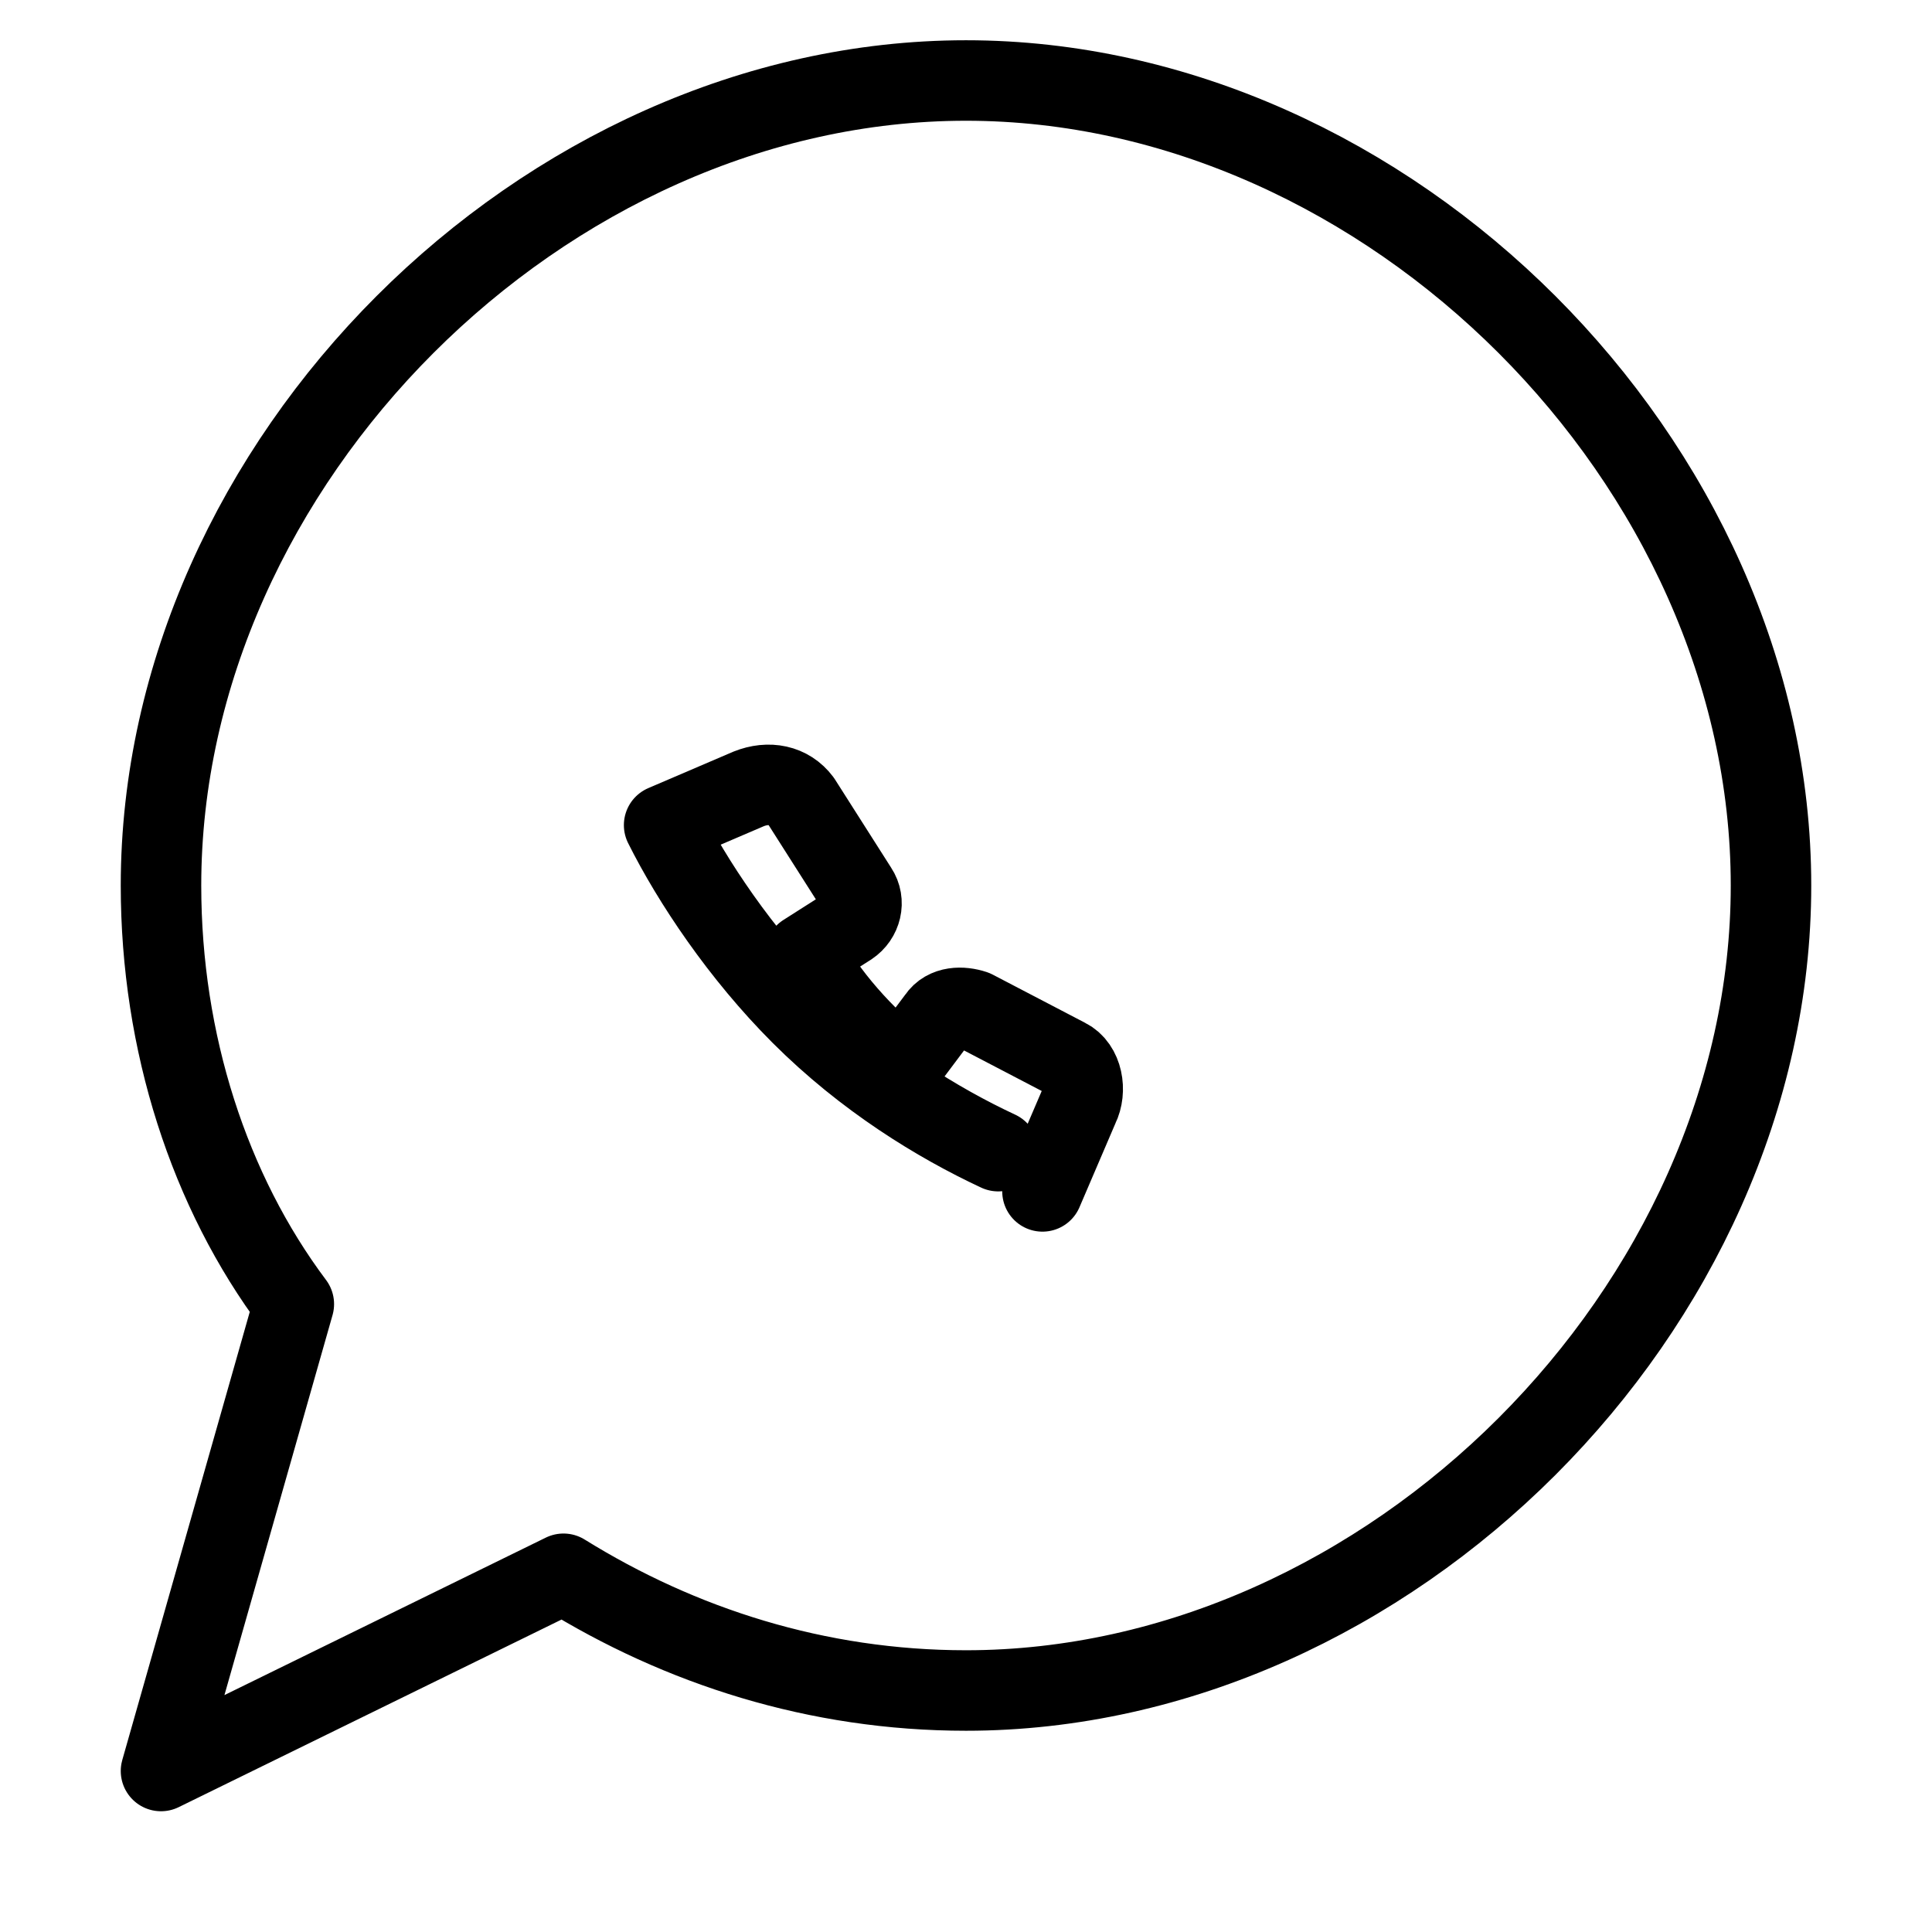
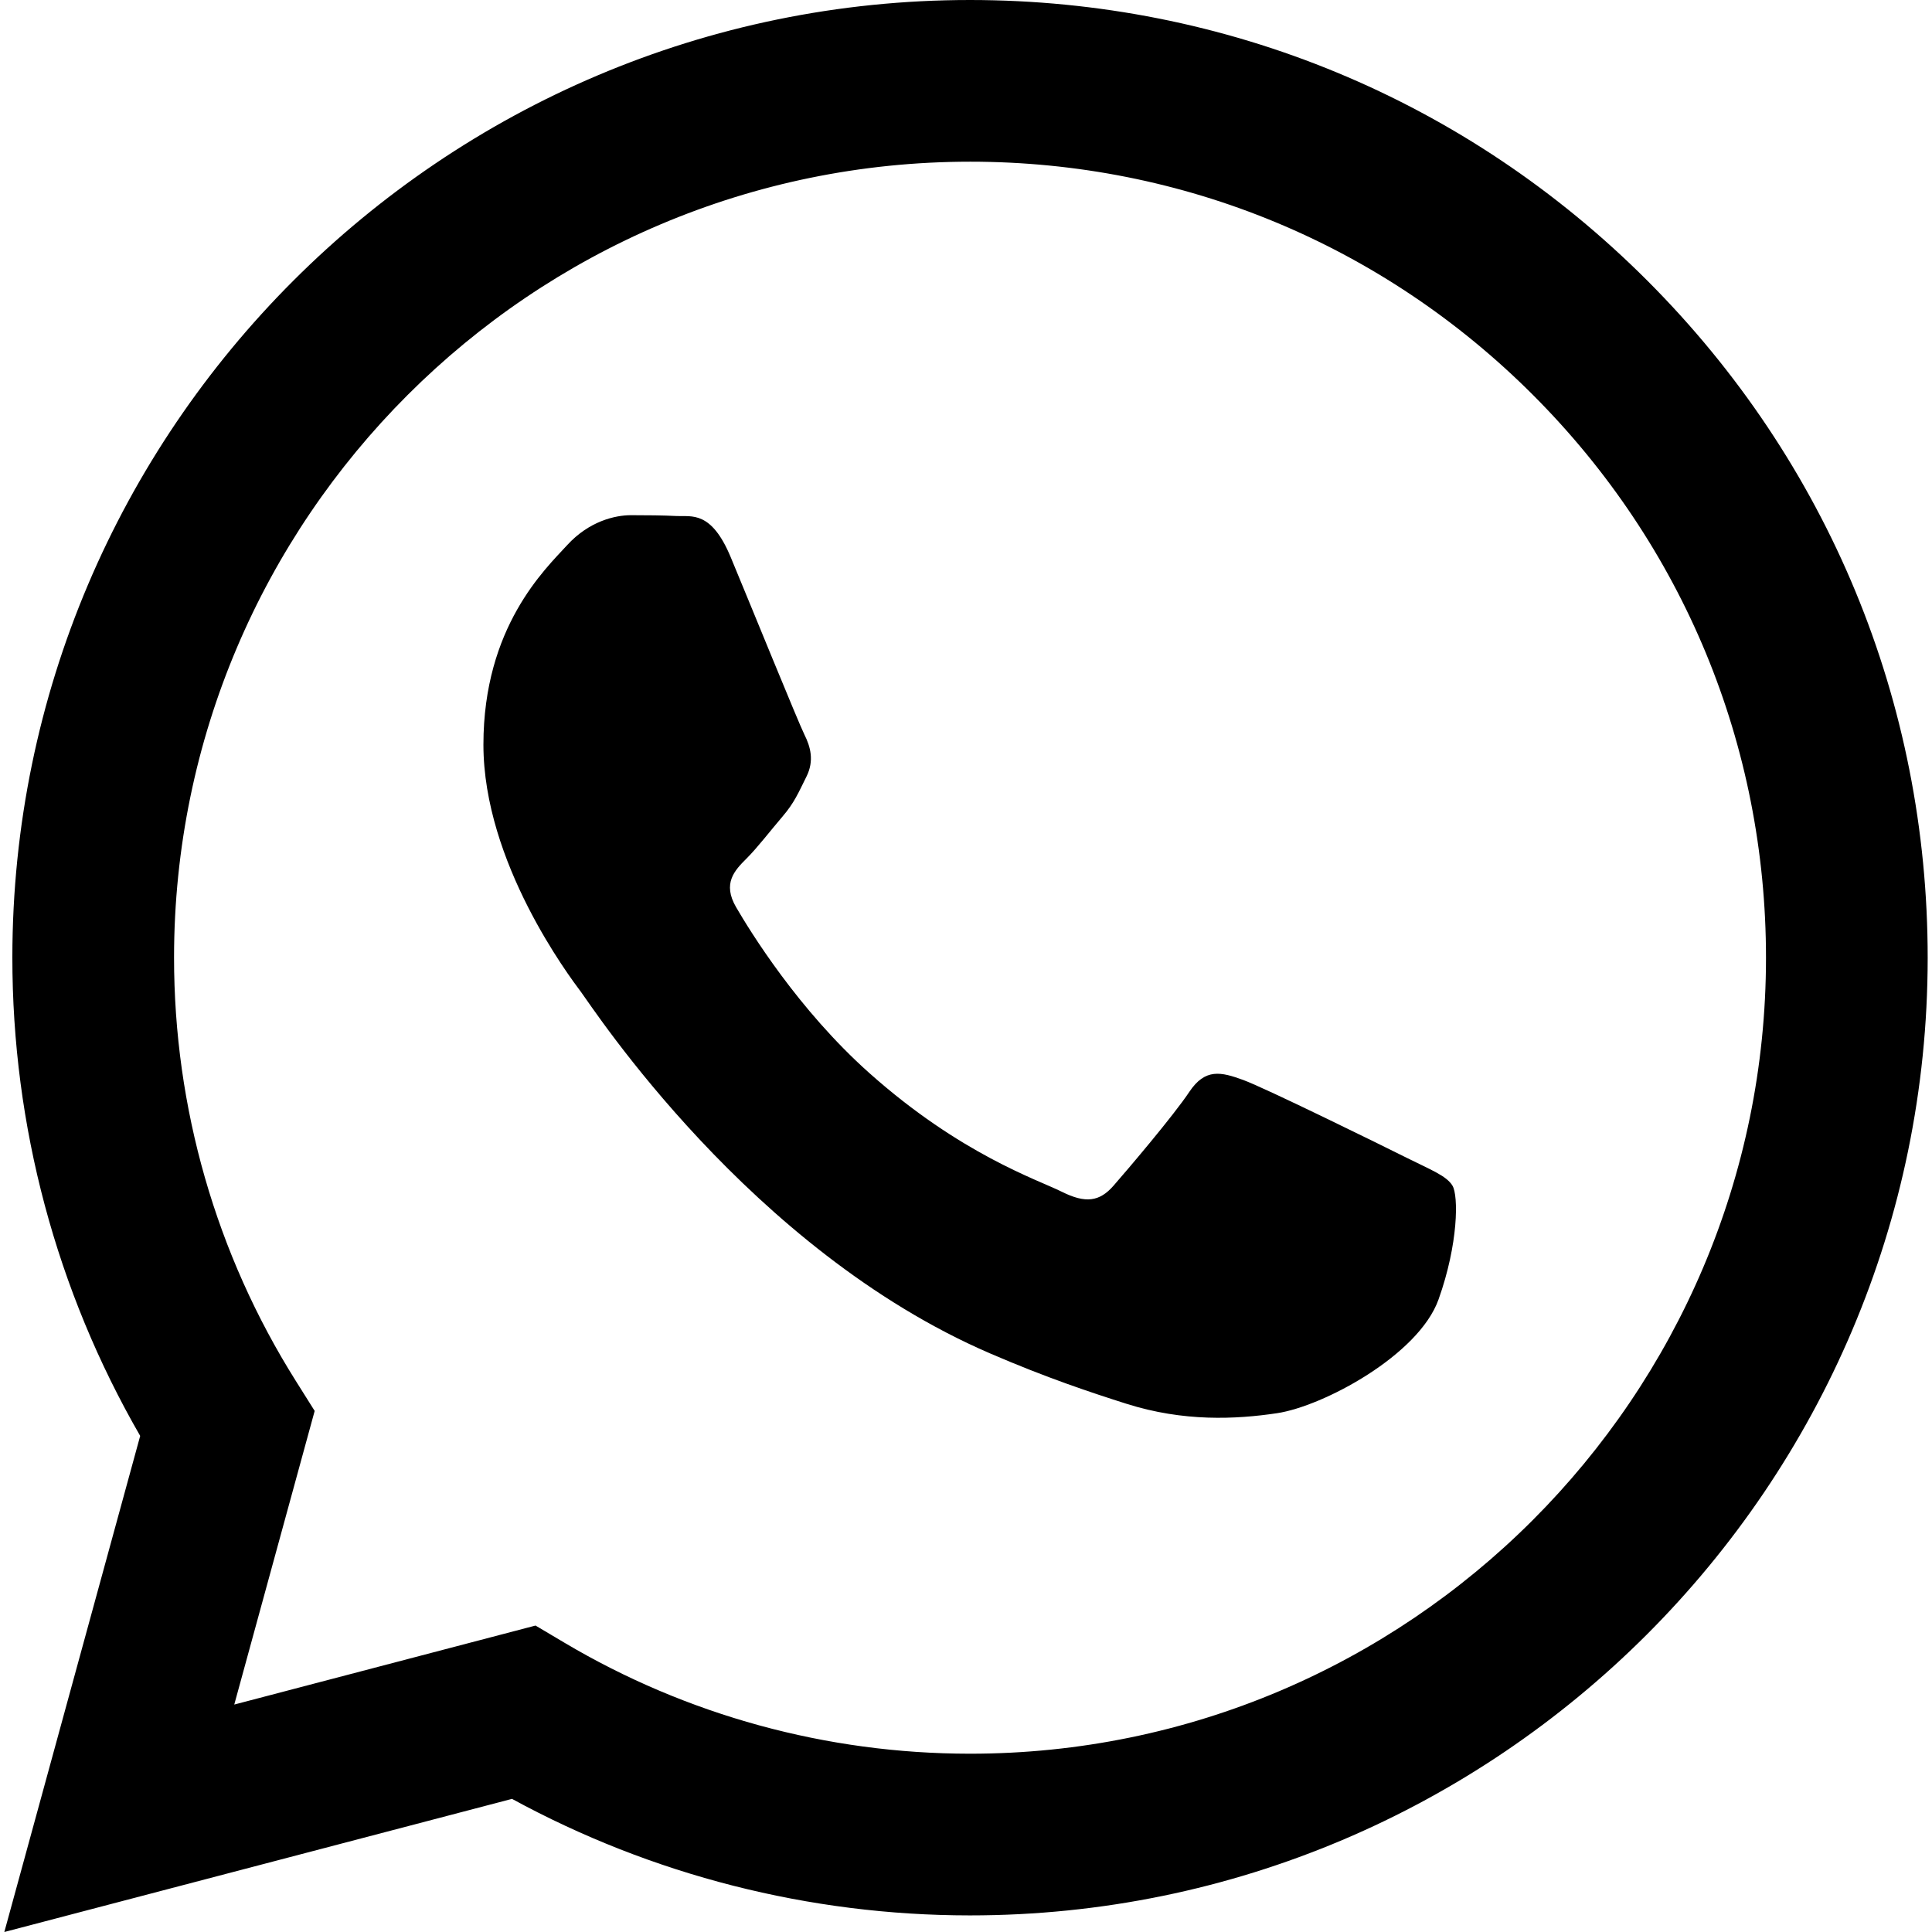
- <svg xmlns="http://www.w3.org/2000/svg" width="48" height="48" viewBox="0 0 48 48" fill="none" stroke="black" stroke-width="2" stroke-linecap="round" stroke-linejoin="round">
-   <path d="M4 44l3.3-11.6C5.2 29.6 4 25.9 4 22 4 11.5 13.5 2 24 2s20 9.5 20 20-9.5 20-20 20c-3.7 0-7.1-1.1-10-2.9L4 44z" />
-   <path d="M16.5 20.5c.7 1.4 1.9 3.2 3.4 4.7 1.6 1.6 3.4 2.7 4.9 3.4M16.5 20.5l2.1-.9c.5-.2 1-.1 1.3.3l1.4 2.2c.2.3.1.7-.2.9l-1.1.7c.5 1 1.5 2.1 2.4 2.8l.9-1.2c.2-.3.6-.3.9-.2l2.3 1.2c.4.2.5.8.3 1.2l-.9 2.1" />
+ <svg xmlns="http://www.w3.org/2000/svg" fill="#000000" width="800px" height="800px" viewBox="-1.66 0 740.824 740.824">
+   <path fill-rule="evenodd" clip-rule="evenodd" d="M630.056 107.658C560.727 38.271 468.525.039 370.294 0 167.891 0 3.16 164.668 3.079 367.072c-.027 64.699 16.883 127.855 49.016 183.523L0 740.824l194.666-51.047c53.634 29.244 114.022 44.656 175.481 44.682h.151c202.382 0 367.128-164.689 367.21-367.094.039-98.088-38.121-190.32-107.452-259.707m-259.758 564.8h-.125c-54.766-.021-108.483-14.729-155.343-42.529l-11.146-6.613-115.516 30.293 30.834-112.592-7.258-11.543c-30.552-48.58-46.689-104.729-46.665-162.379C65.146 198.865 202.065 62 370.419 62c81.521.031 158.154 31.81 215.779 89.482s89.342 134.332 89.311 215.859c-.07 168.242-136.987 305.117-305.211 305.117m167.415-228.514c-9.176-4.591-54.286-26.782-62.697-29.843-8.41-3.061-14.526-4.591-20.644 4.592-6.116 9.182-23.7 29.843-29.054 35.964-5.351 6.122-10.703 6.888-19.879 2.296-9.175-4.591-38.739-14.276-73.786-45.526-27.275-24.32-45.691-54.36-51.043-63.542-5.352-9.183-.569-14.148 4.024-18.72 4.127-4.11 9.175-10.713 13.763-16.07 4.587-5.356 6.116-9.182 9.174-15.303 3.059-6.122 1.53-11.479-.764-16.07-2.294-4.591-20.643-49.739-28.29-68.104-7.447-17.886-15.012-15.466-20.644-15.746-5.346-.266-11.469-.323-17.585-.323-6.117 0-16.057 2.296-24.468 11.478-8.41 9.183-32.112 31.374-32.112 76.521s32.877 88.763 37.465 94.885c4.587 6.122 64.699 98.771 156.741 138.502 21.891 9.45 38.982 15.093 52.307 19.323 21.981 6.979 41.983 5.994 57.793 3.633 17.628-2.633 54.285-22.19 61.932-43.616 7.646-21.426 7.646-39.791 5.352-43.617-2.293-3.826-8.41-6.122-17.585-10.714" />
</svg>
